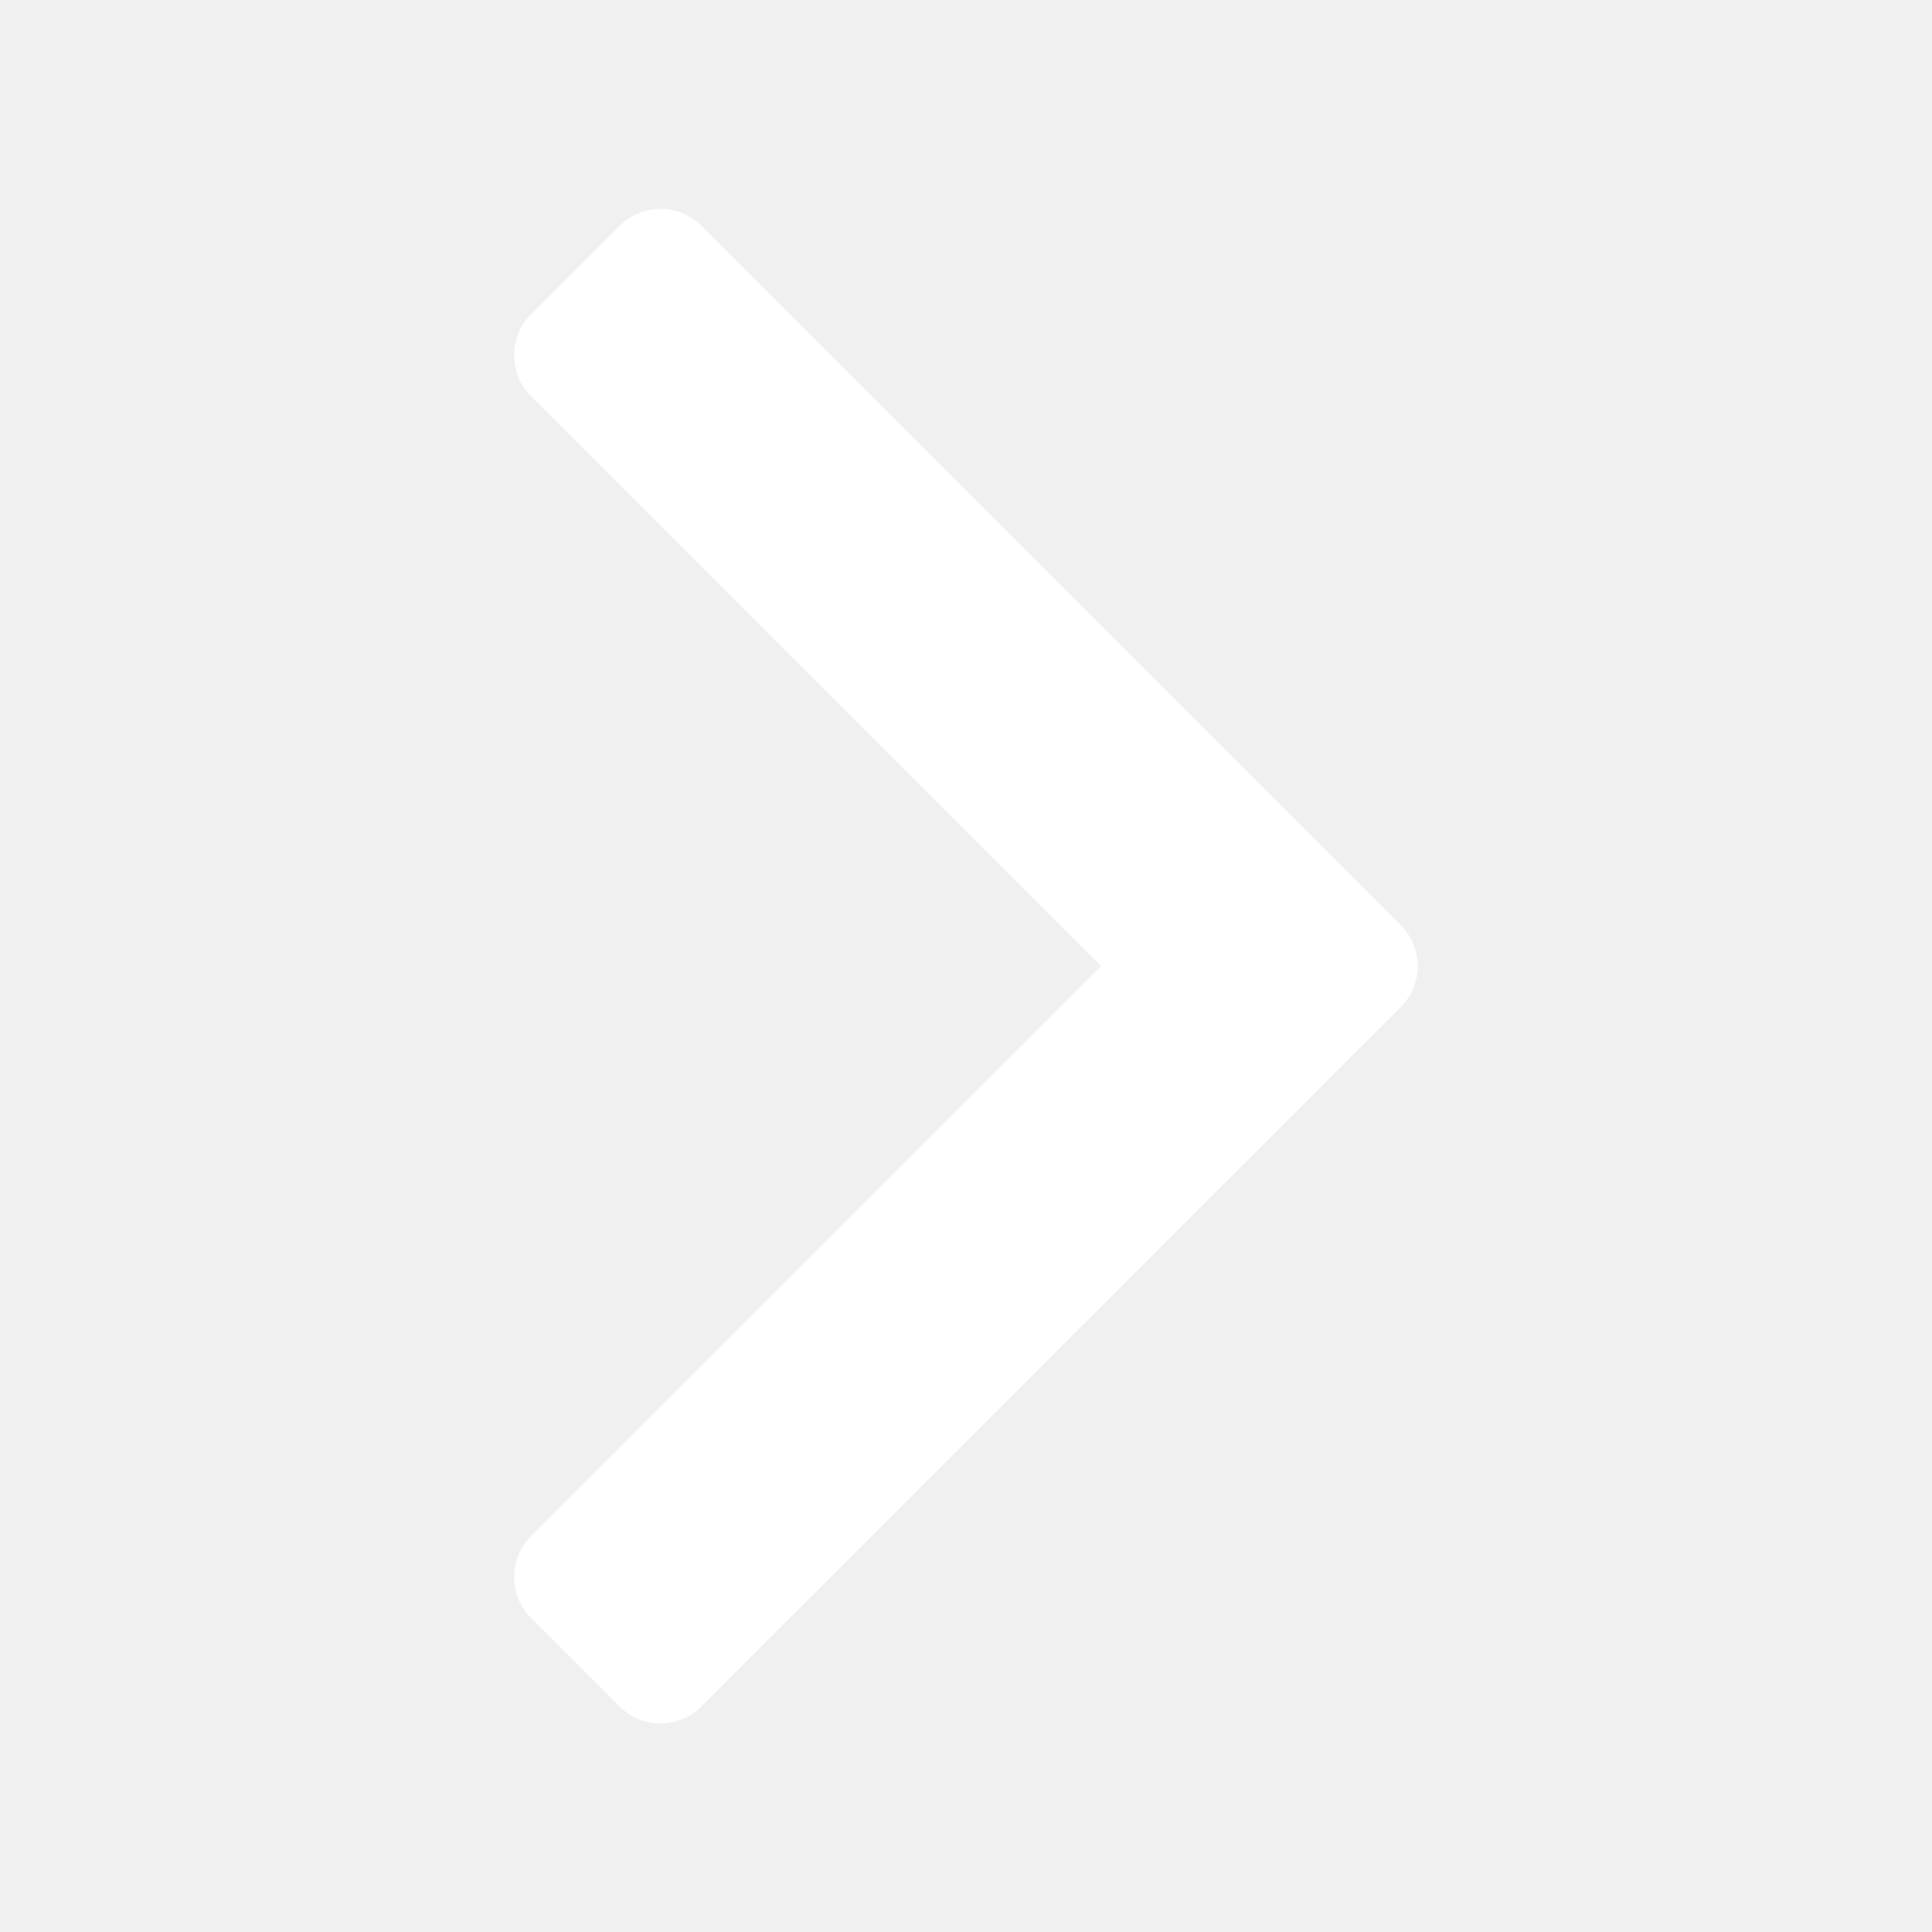
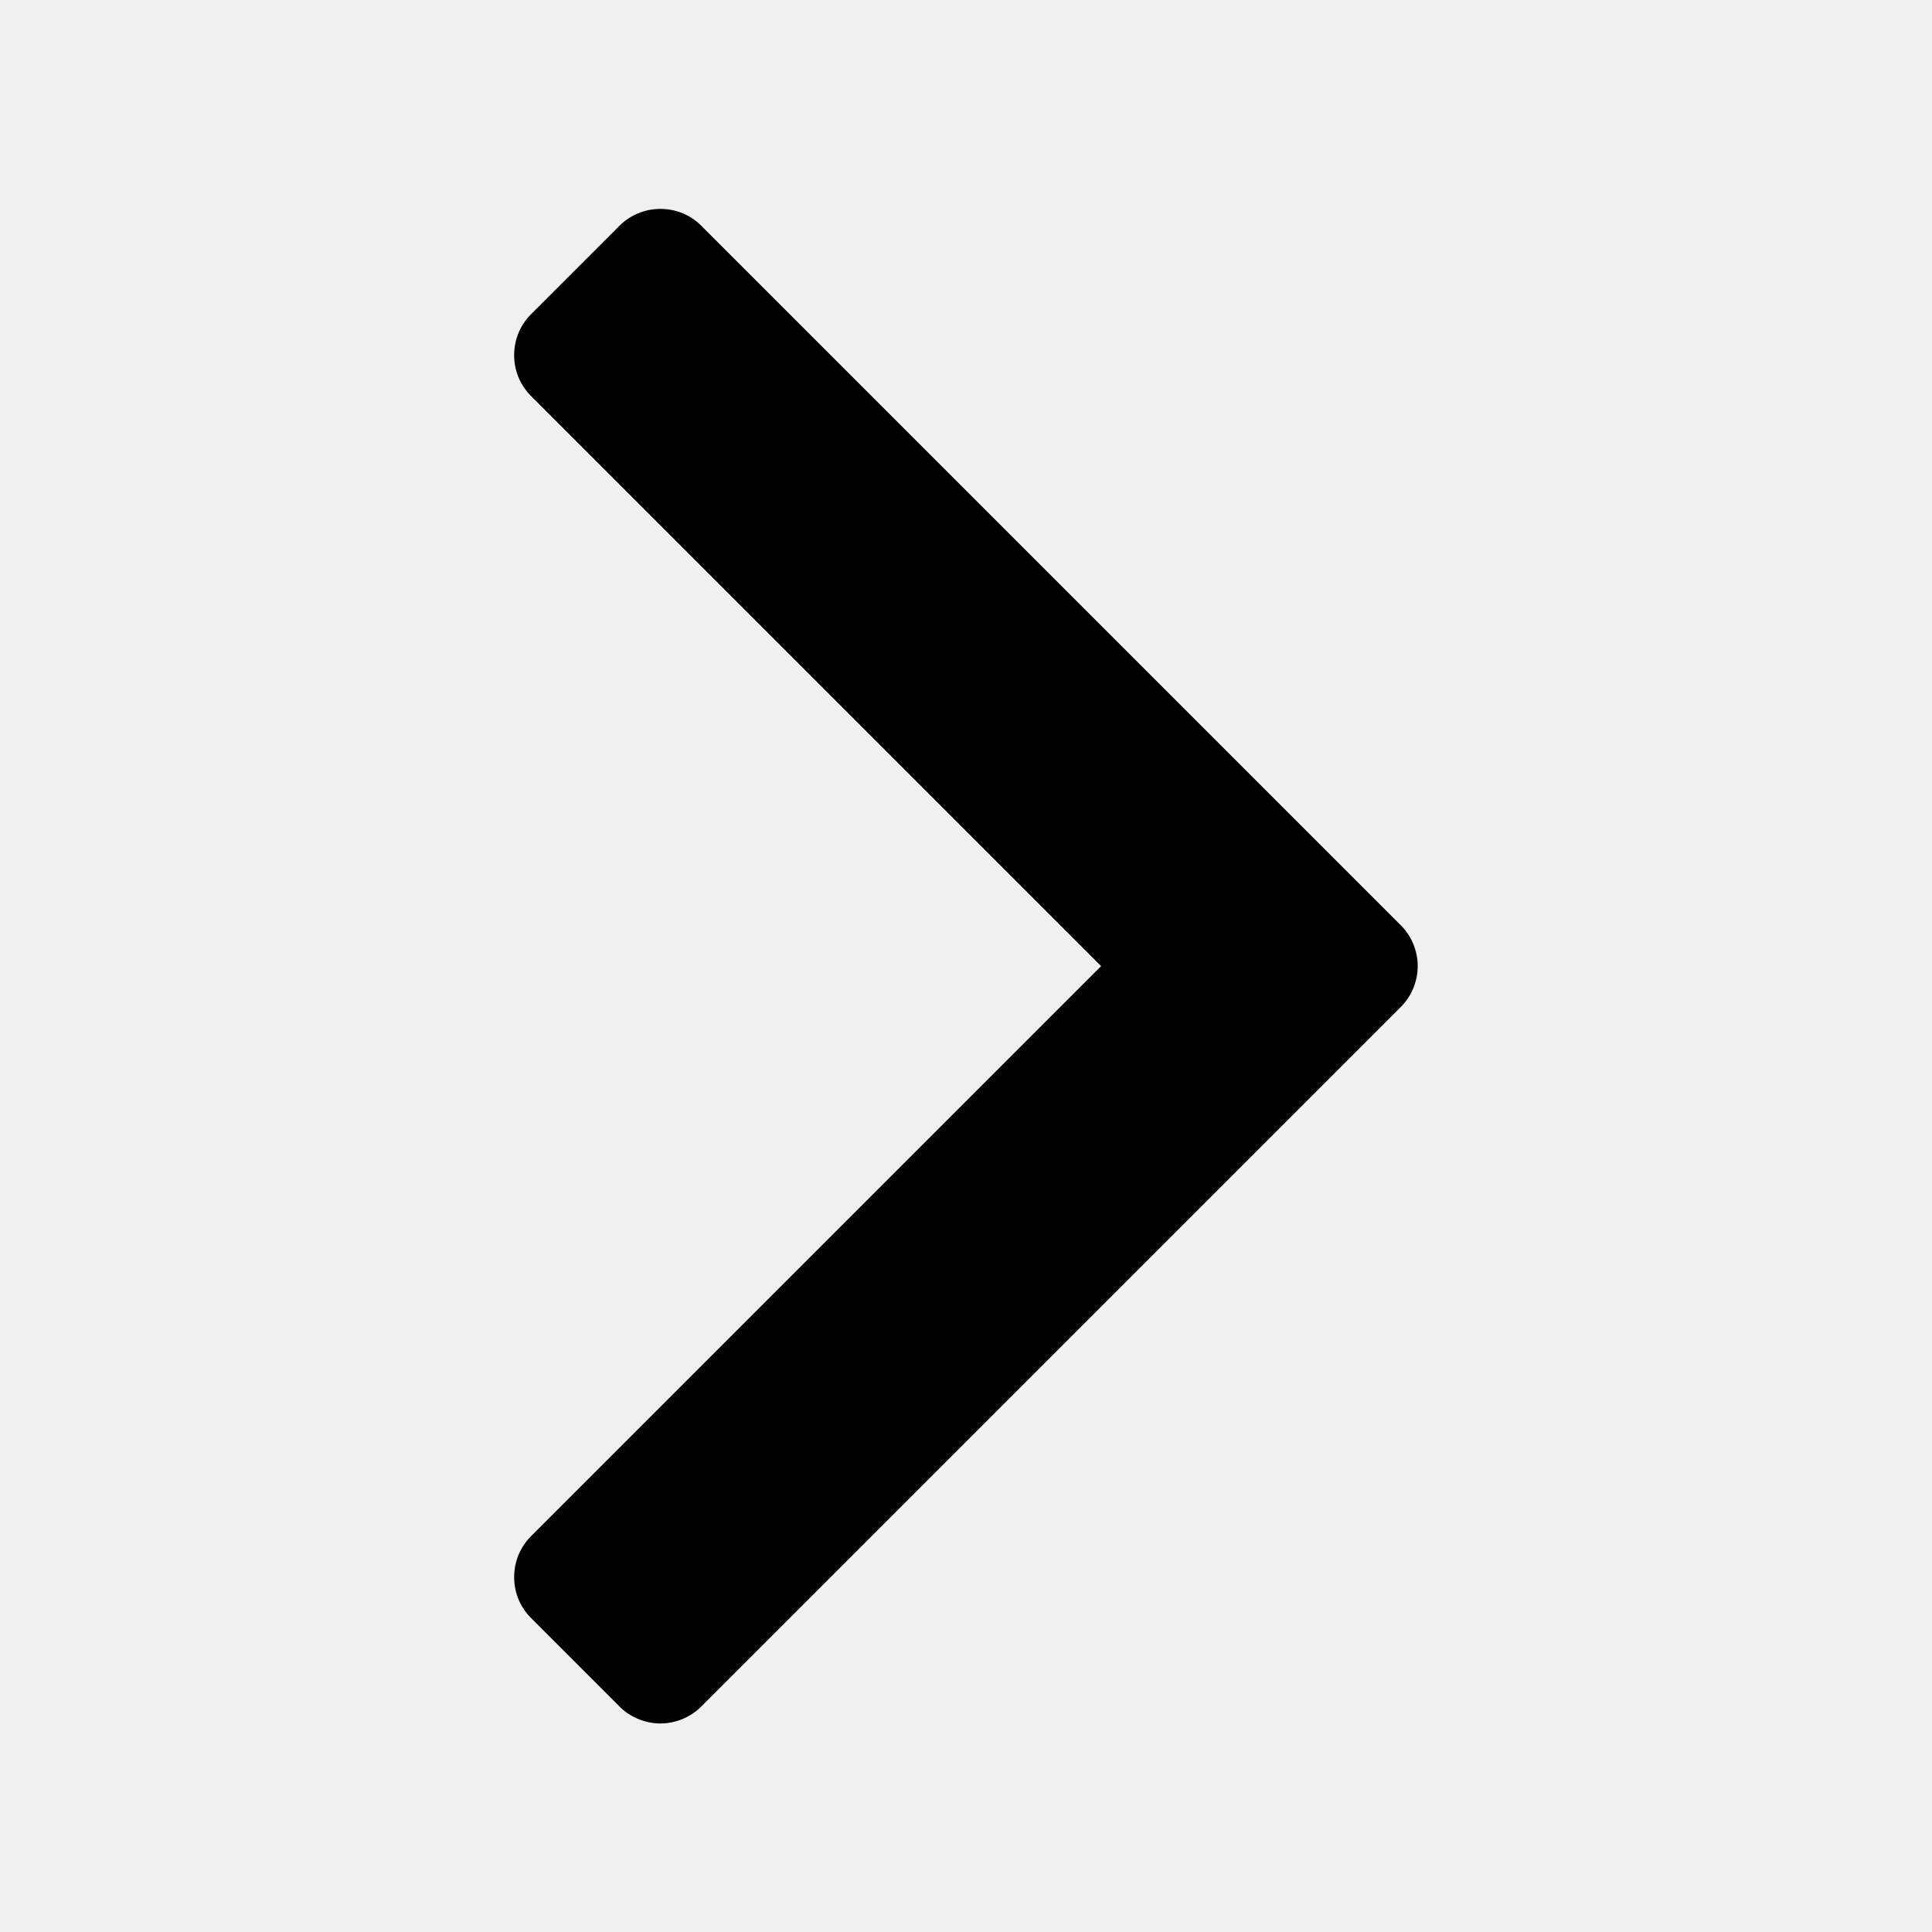
- <svg xmlns="http://www.w3.org/2000/svg" width="16" height="16" viewBox="0 0 16 16" fill="none">
-   <path d="M4.409 3.291L9.119 8.001L4.409 12.711C4.362 12.756 4.323 12.81 4.297 12.87C4.271 12.931 4.258 12.995 4.258 13.061C4.258 13.127 4.271 13.191 4.297 13.252C4.323 13.312 4.362 13.366 4.409 13.411L5.119 14.121C5.164 14.169 5.218 14.207 5.279 14.233C5.339 14.259 5.404 14.273 5.469 14.273C5.535 14.273 5.6 14.259 5.66 14.233C5.72 14.207 5.774 14.169 5.819 14.121L11.589 8.351C11.637 8.306 11.675 8.252 11.701 8.192C11.727 8.132 11.741 8.067 11.741 8.001C11.741 7.935 11.727 7.871 11.701 7.81C11.675 7.75 11.637 7.696 11.589 7.651L5.819 1.881C5.774 1.833 5.72 1.795 5.66 1.769C5.6 1.743 5.535 1.73 5.469 1.73C5.404 1.73 5.339 1.743 5.279 1.769C5.218 1.795 5.164 1.833 5.119 1.881L4.409 2.591C4.362 2.636 4.323 2.69 4.297 2.75C4.271 2.811 4.258 2.875 4.258 2.941C4.258 3.007 4.271 3.072 4.297 3.132C4.323 3.192 4.362 3.246 4.409 3.291Z" fill="white" />
+ <svg xmlns="http://www.w3.org/2000/svg" width="16" height="16" viewBox="0 0 16 16">
+   <path d="M4.409 3.291L9.119 8.001L4.409 12.711C4.362 12.756 4.323 12.81 4.297 12.87C4.271 12.931 4.258 12.995 4.258 13.061C4.258 13.127 4.271 13.191 4.297 13.252C4.323 13.312 4.362 13.366 4.409 13.411L5.119 14.121C5.164 14.169 5.218 14.207 5.279 14.233C5.339 14.259 5.404 14.273 5.469 14.273C5.535 14.273 5.6 14.259 5.66 14.233C5.72 14.207 5.774 14.169 5.819 14.121L11.589 8.351C11.637 8.306 11.675 8.252 11.701 8.192C11.727 8.132 11.741 8.067 11.741 8.001C11.741 7.935 11.727 7.871 11.701 7.81C11.675 7.75 11.637 7.696 11.589 7.651L5.819 1.881C5.774 1.833 5.72 1.795 5.66 1.769C5.6 1.743 5.535 1.73 5.469 1.73C5.404 1.73 5.339 1.743 5.279 1.769C5.218 1.795 5.164 1.833 5.119 1.881L4.409 2.591C4.362 2.636 4.323 2.69 4.297 2.75C4.271 2.811 4.258 2.875 4.258 2.941C4.258 3.007 4.271 3.072 4.297 3.132C4.323 3.192 4.362 3.246 4.409 3.291Z" />
</svg>
